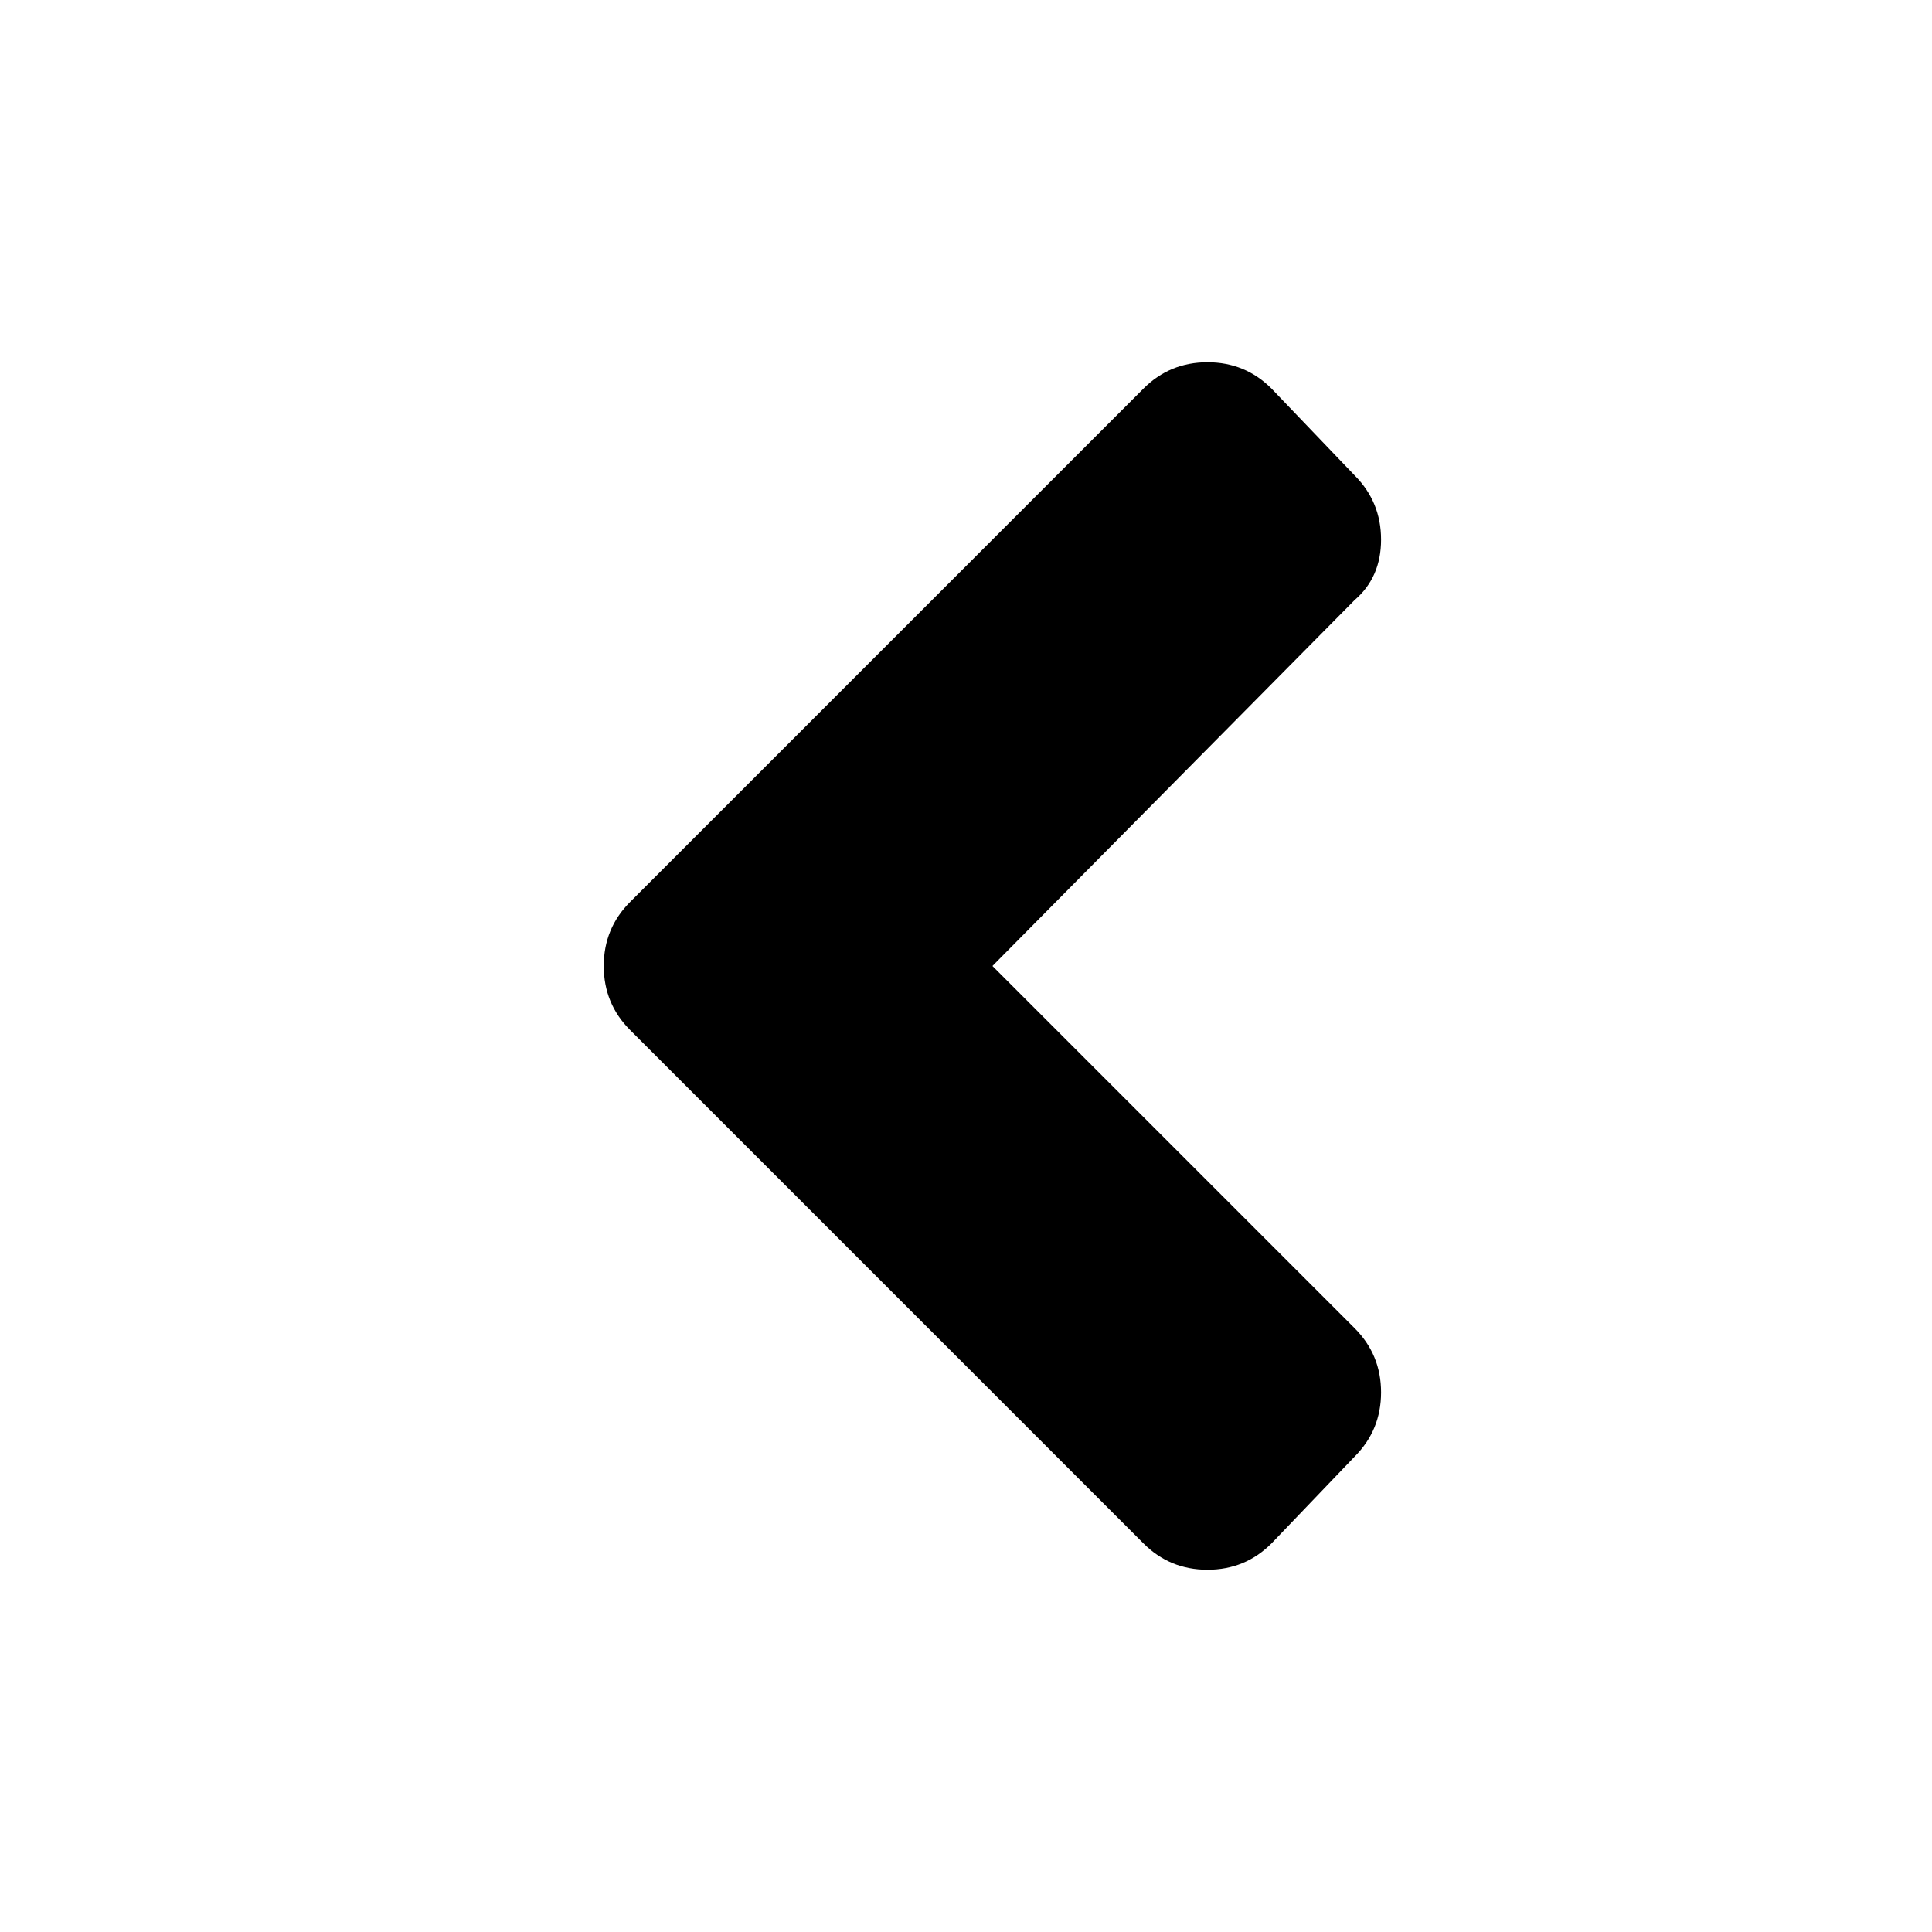
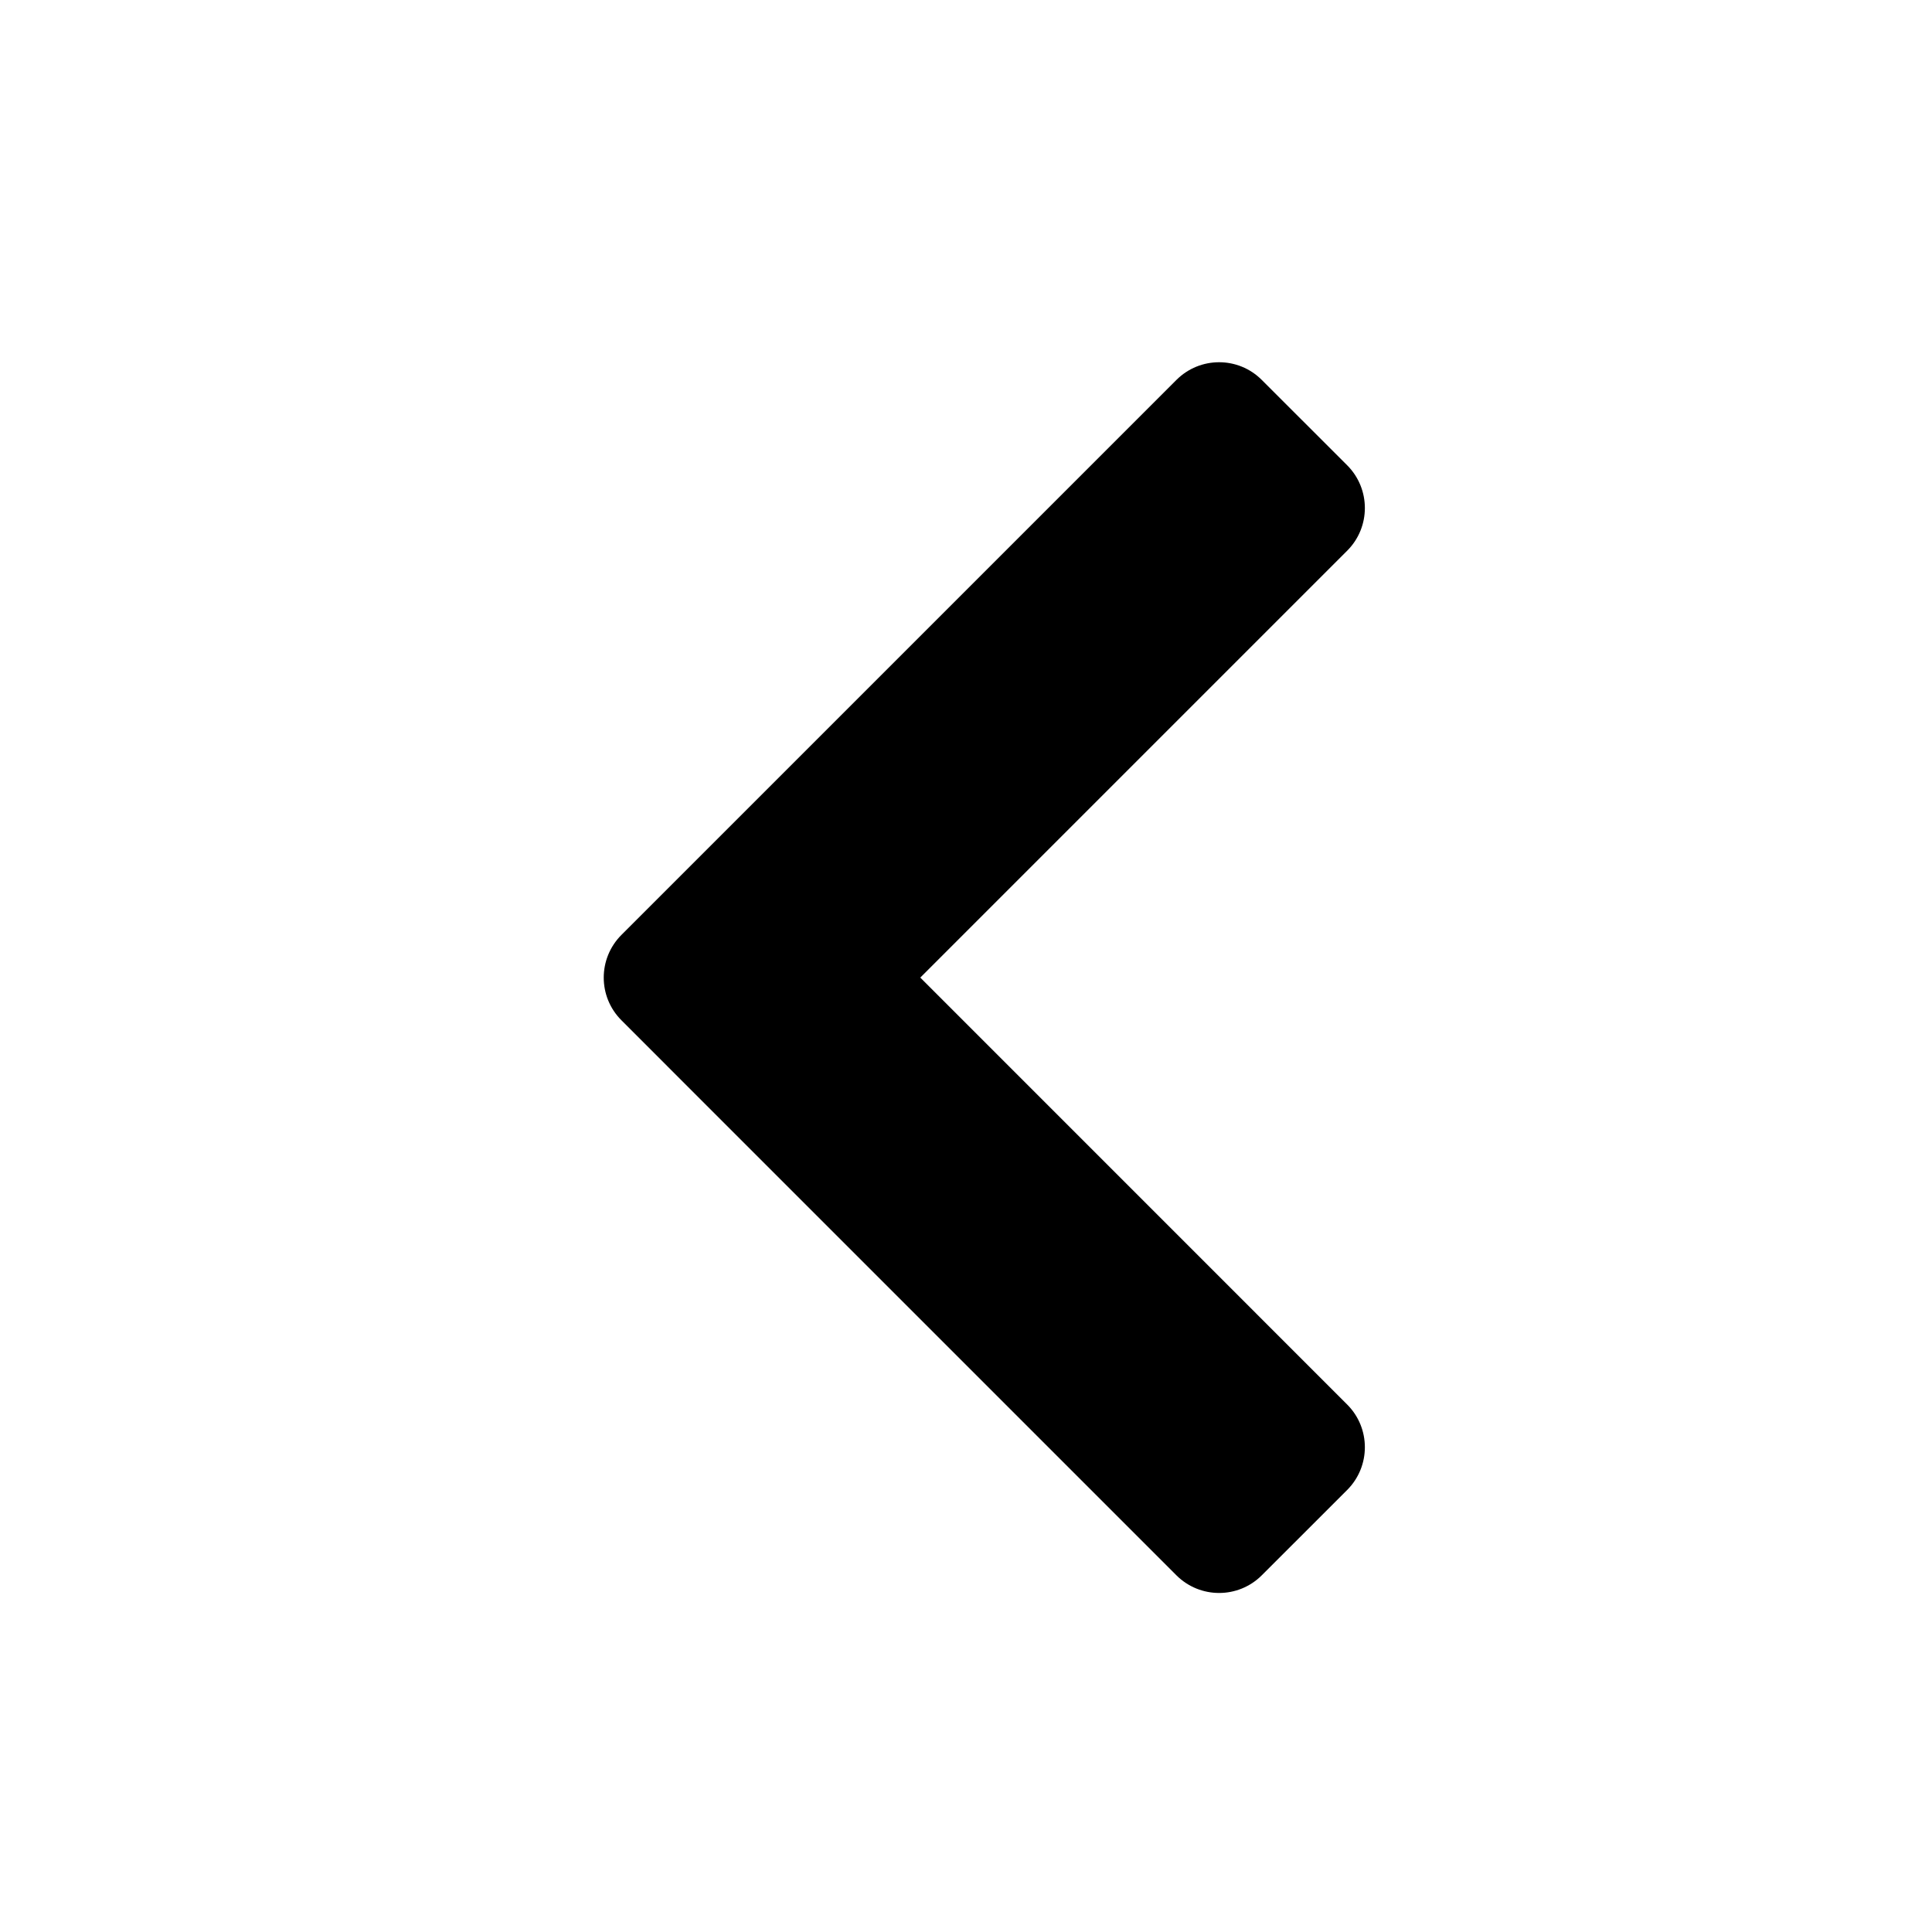
<svg xmlns="http://www.w3.org/2000/svg" width="32" height="32" viewBox="0 0 32 32" fill="none">
-   <path d="M10.438 14.938L18.938 6.438C19.229 6.146 19.583 6 20 6C20.417 6 20.771 6.146 21.062 6.438L22.438 7.875C22.729 8.167 22.875 8.521 22.875 8.938C22.875 9.354 22.729 9.688 22.438 9.938L16.438 16L22.438 22C22.729 22.292 22.875 22.646 22.875 23.062C22.875 23.479 22.729 23.833 22.438 24.125L21.062 25.562C20.771 25.854 20.417 26 20 26C19.583 26 19.229 25.854 18.938 25.562L10.438 17.062C10.146 16.771 10 16.417 10 16C10 15.583 10.146 15.229 10.438 14.938Z" fill="black" />
+   <path d="M10.293 15.485C9.902 15.876 9.902 16.509 10.293 16.899L11.707 18.314L11.709 18.316L19.485 26.092C19.876 26.482 20.509 26.482 20.899 26.092L22.314 24.678C22.704 24.287 22.704 23.654 22.314 23.264L15.243 16.192L22.314 9.121C22.704 8.731 22.704 8.098 22.314 7.707L20.899 6.293C20.509 5.902 19.876 5.902 19.485 6.293L10.293 15.485Z" fill="black" />
</svg>
